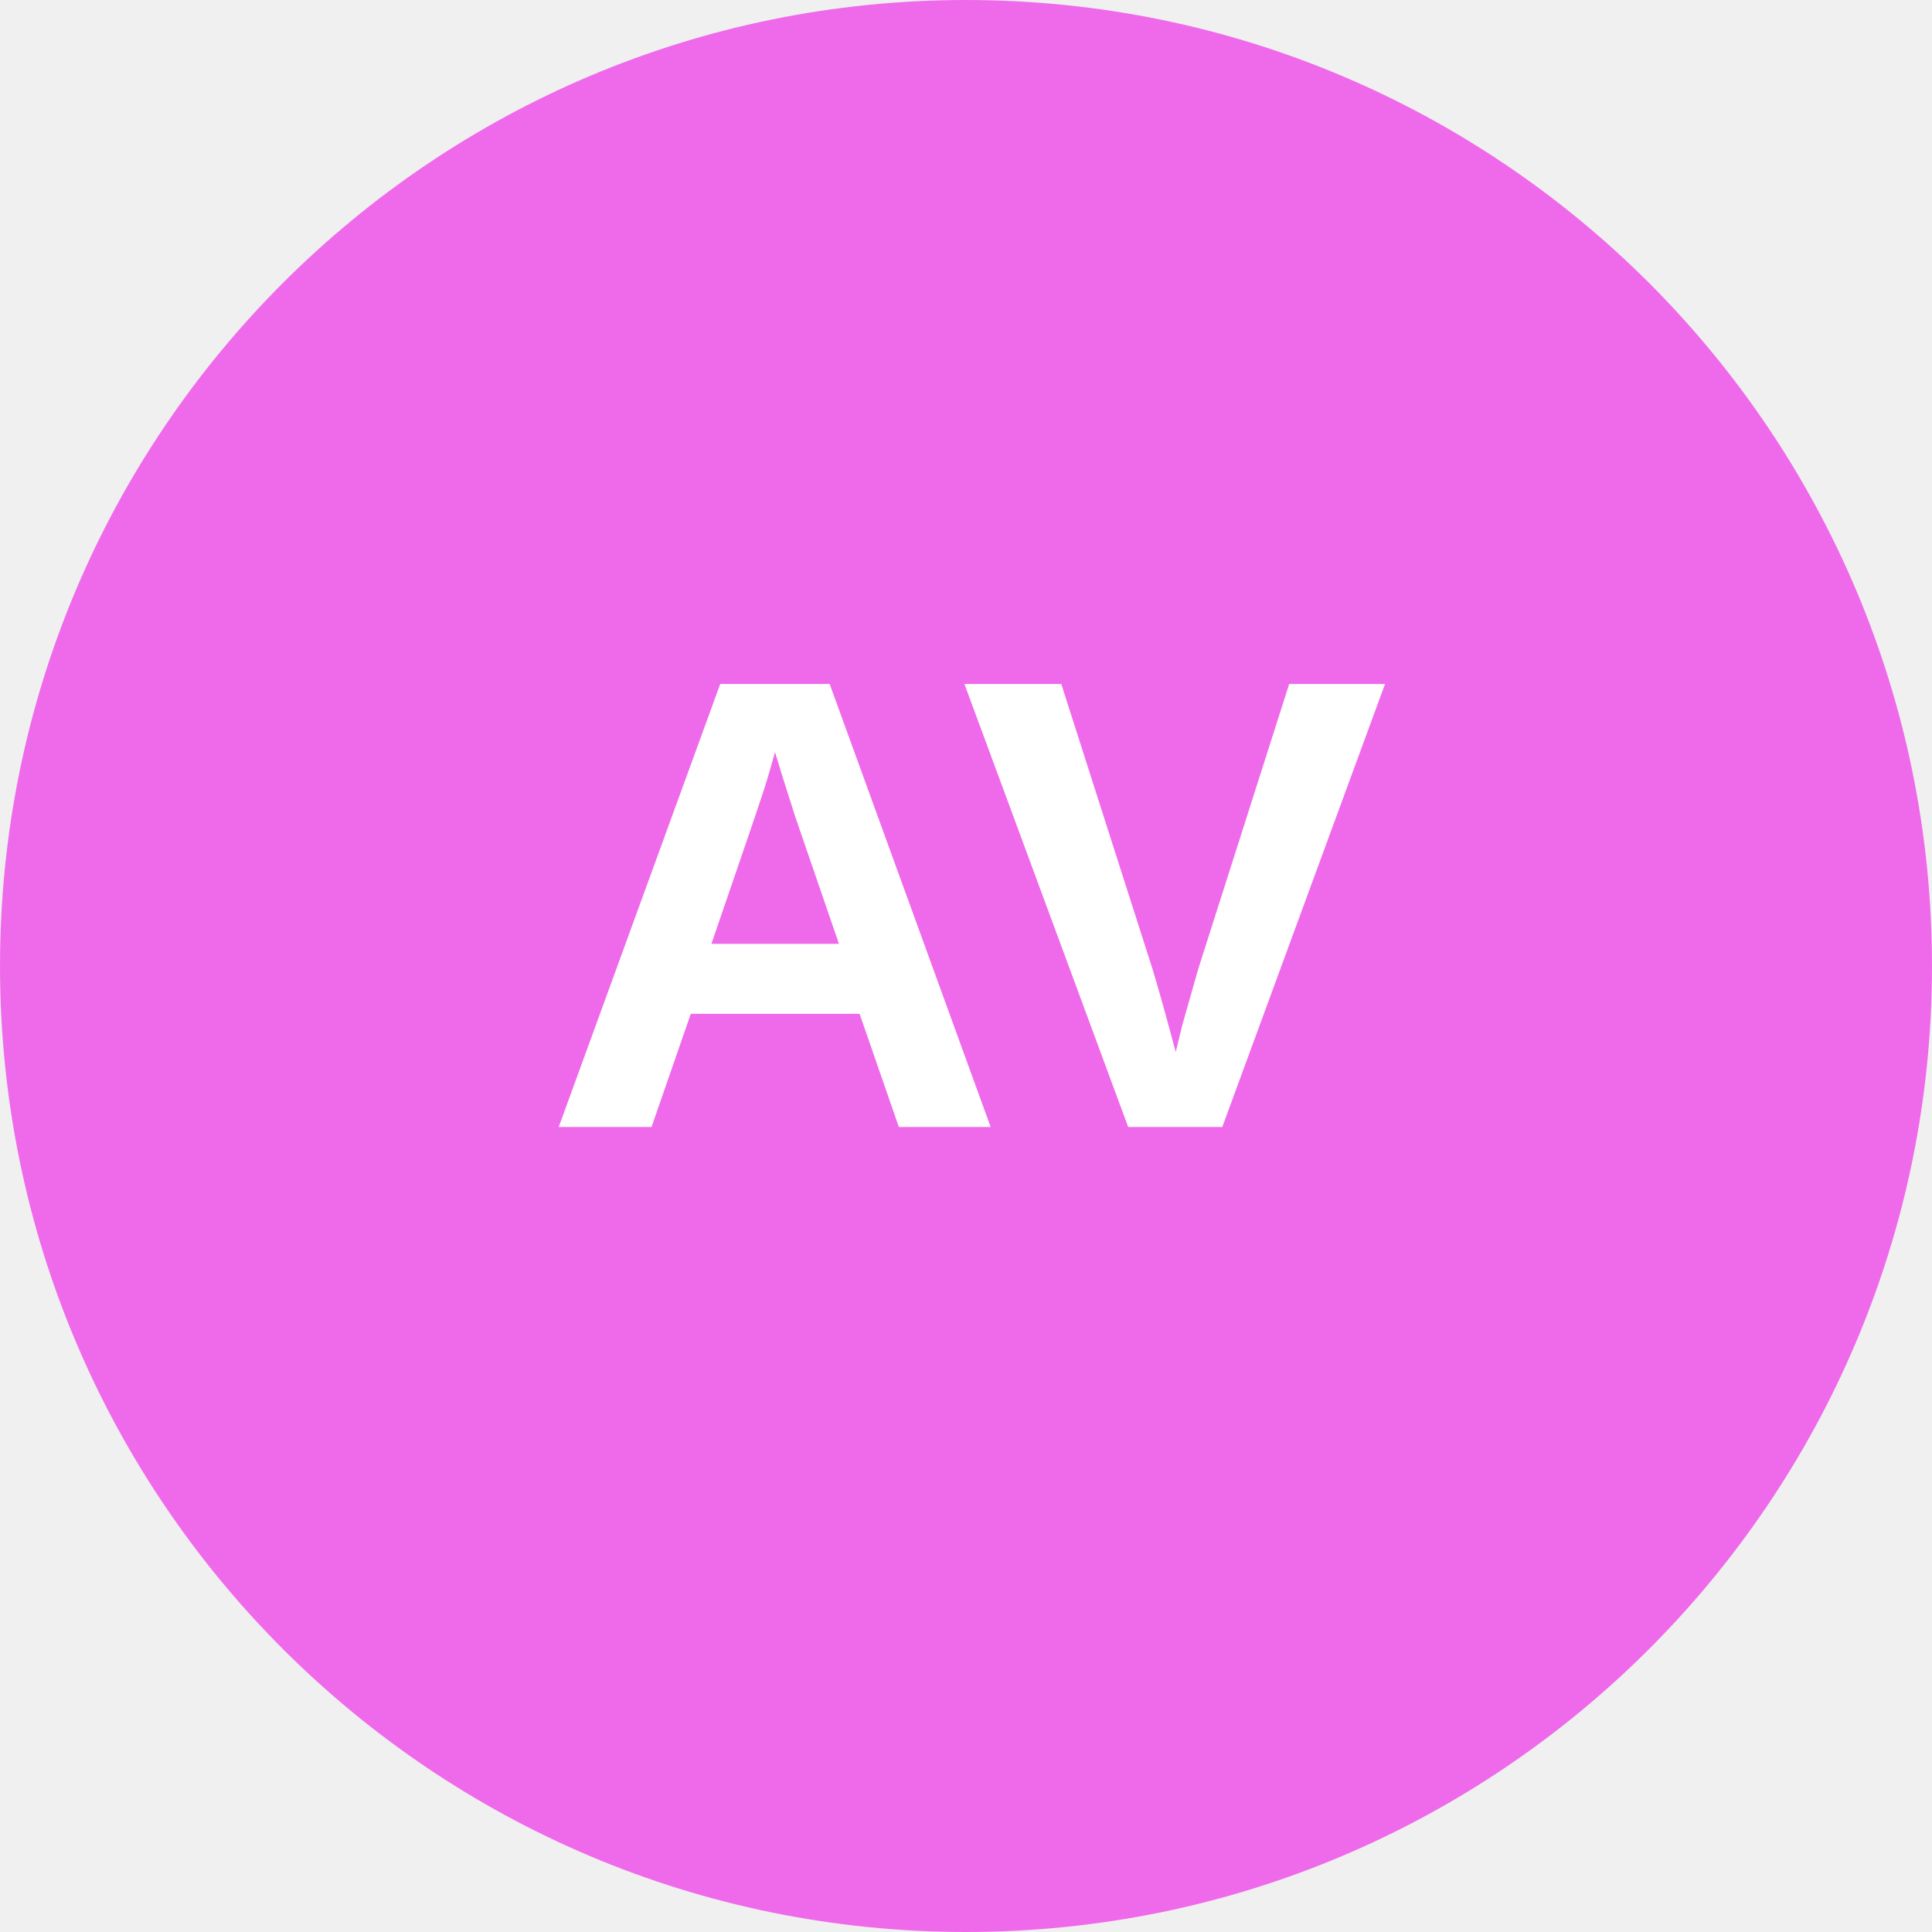
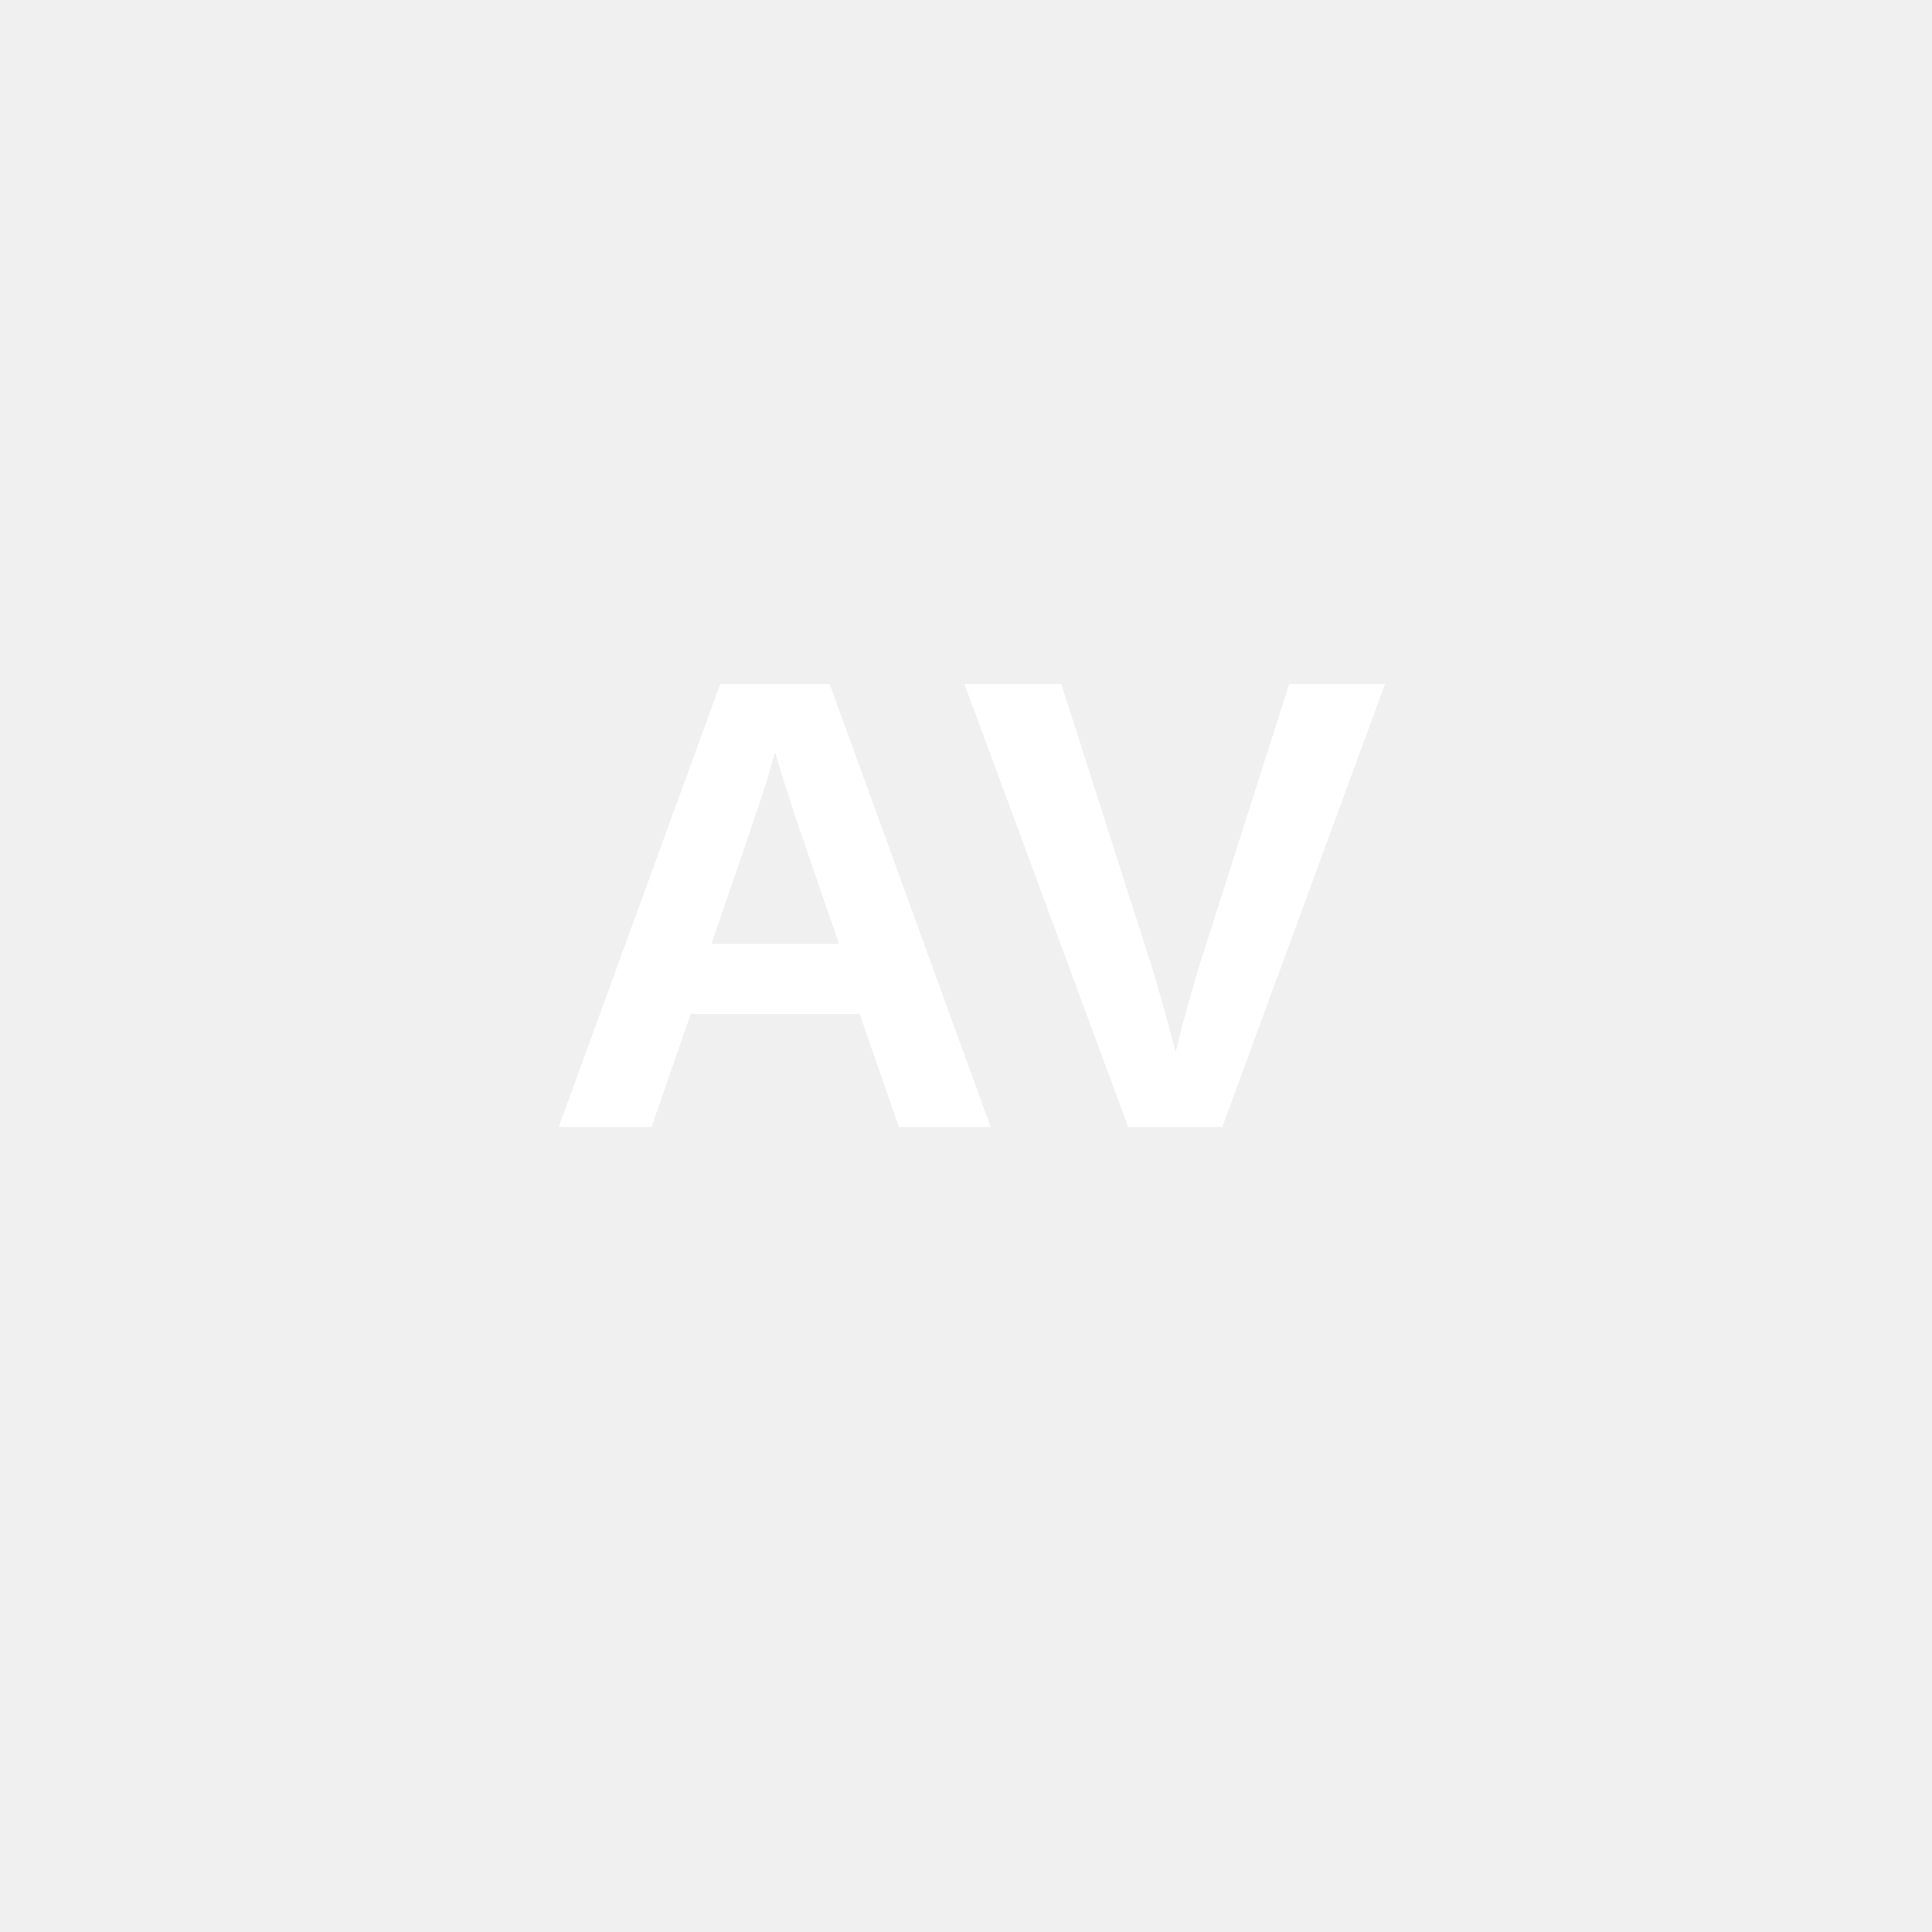
- <svg xmlns="http://www.w3.org/2000/svg" width="120" height="120" viewBox="0 0 120 120" fill="none">
-   <circle cx="60" cy="60" r="60" fill="#ef6aea" />
+ <svg width="120" height="120" viewBox="0 0 120 120" style="background-color: #ef6aea; border-radius: 50%;">
  <text x="60" y="70" font-family="Arial, sans-serif" font-size="40" font-weight="bold" text-anchor="middle" fill="white">AV</text>
</svg>
